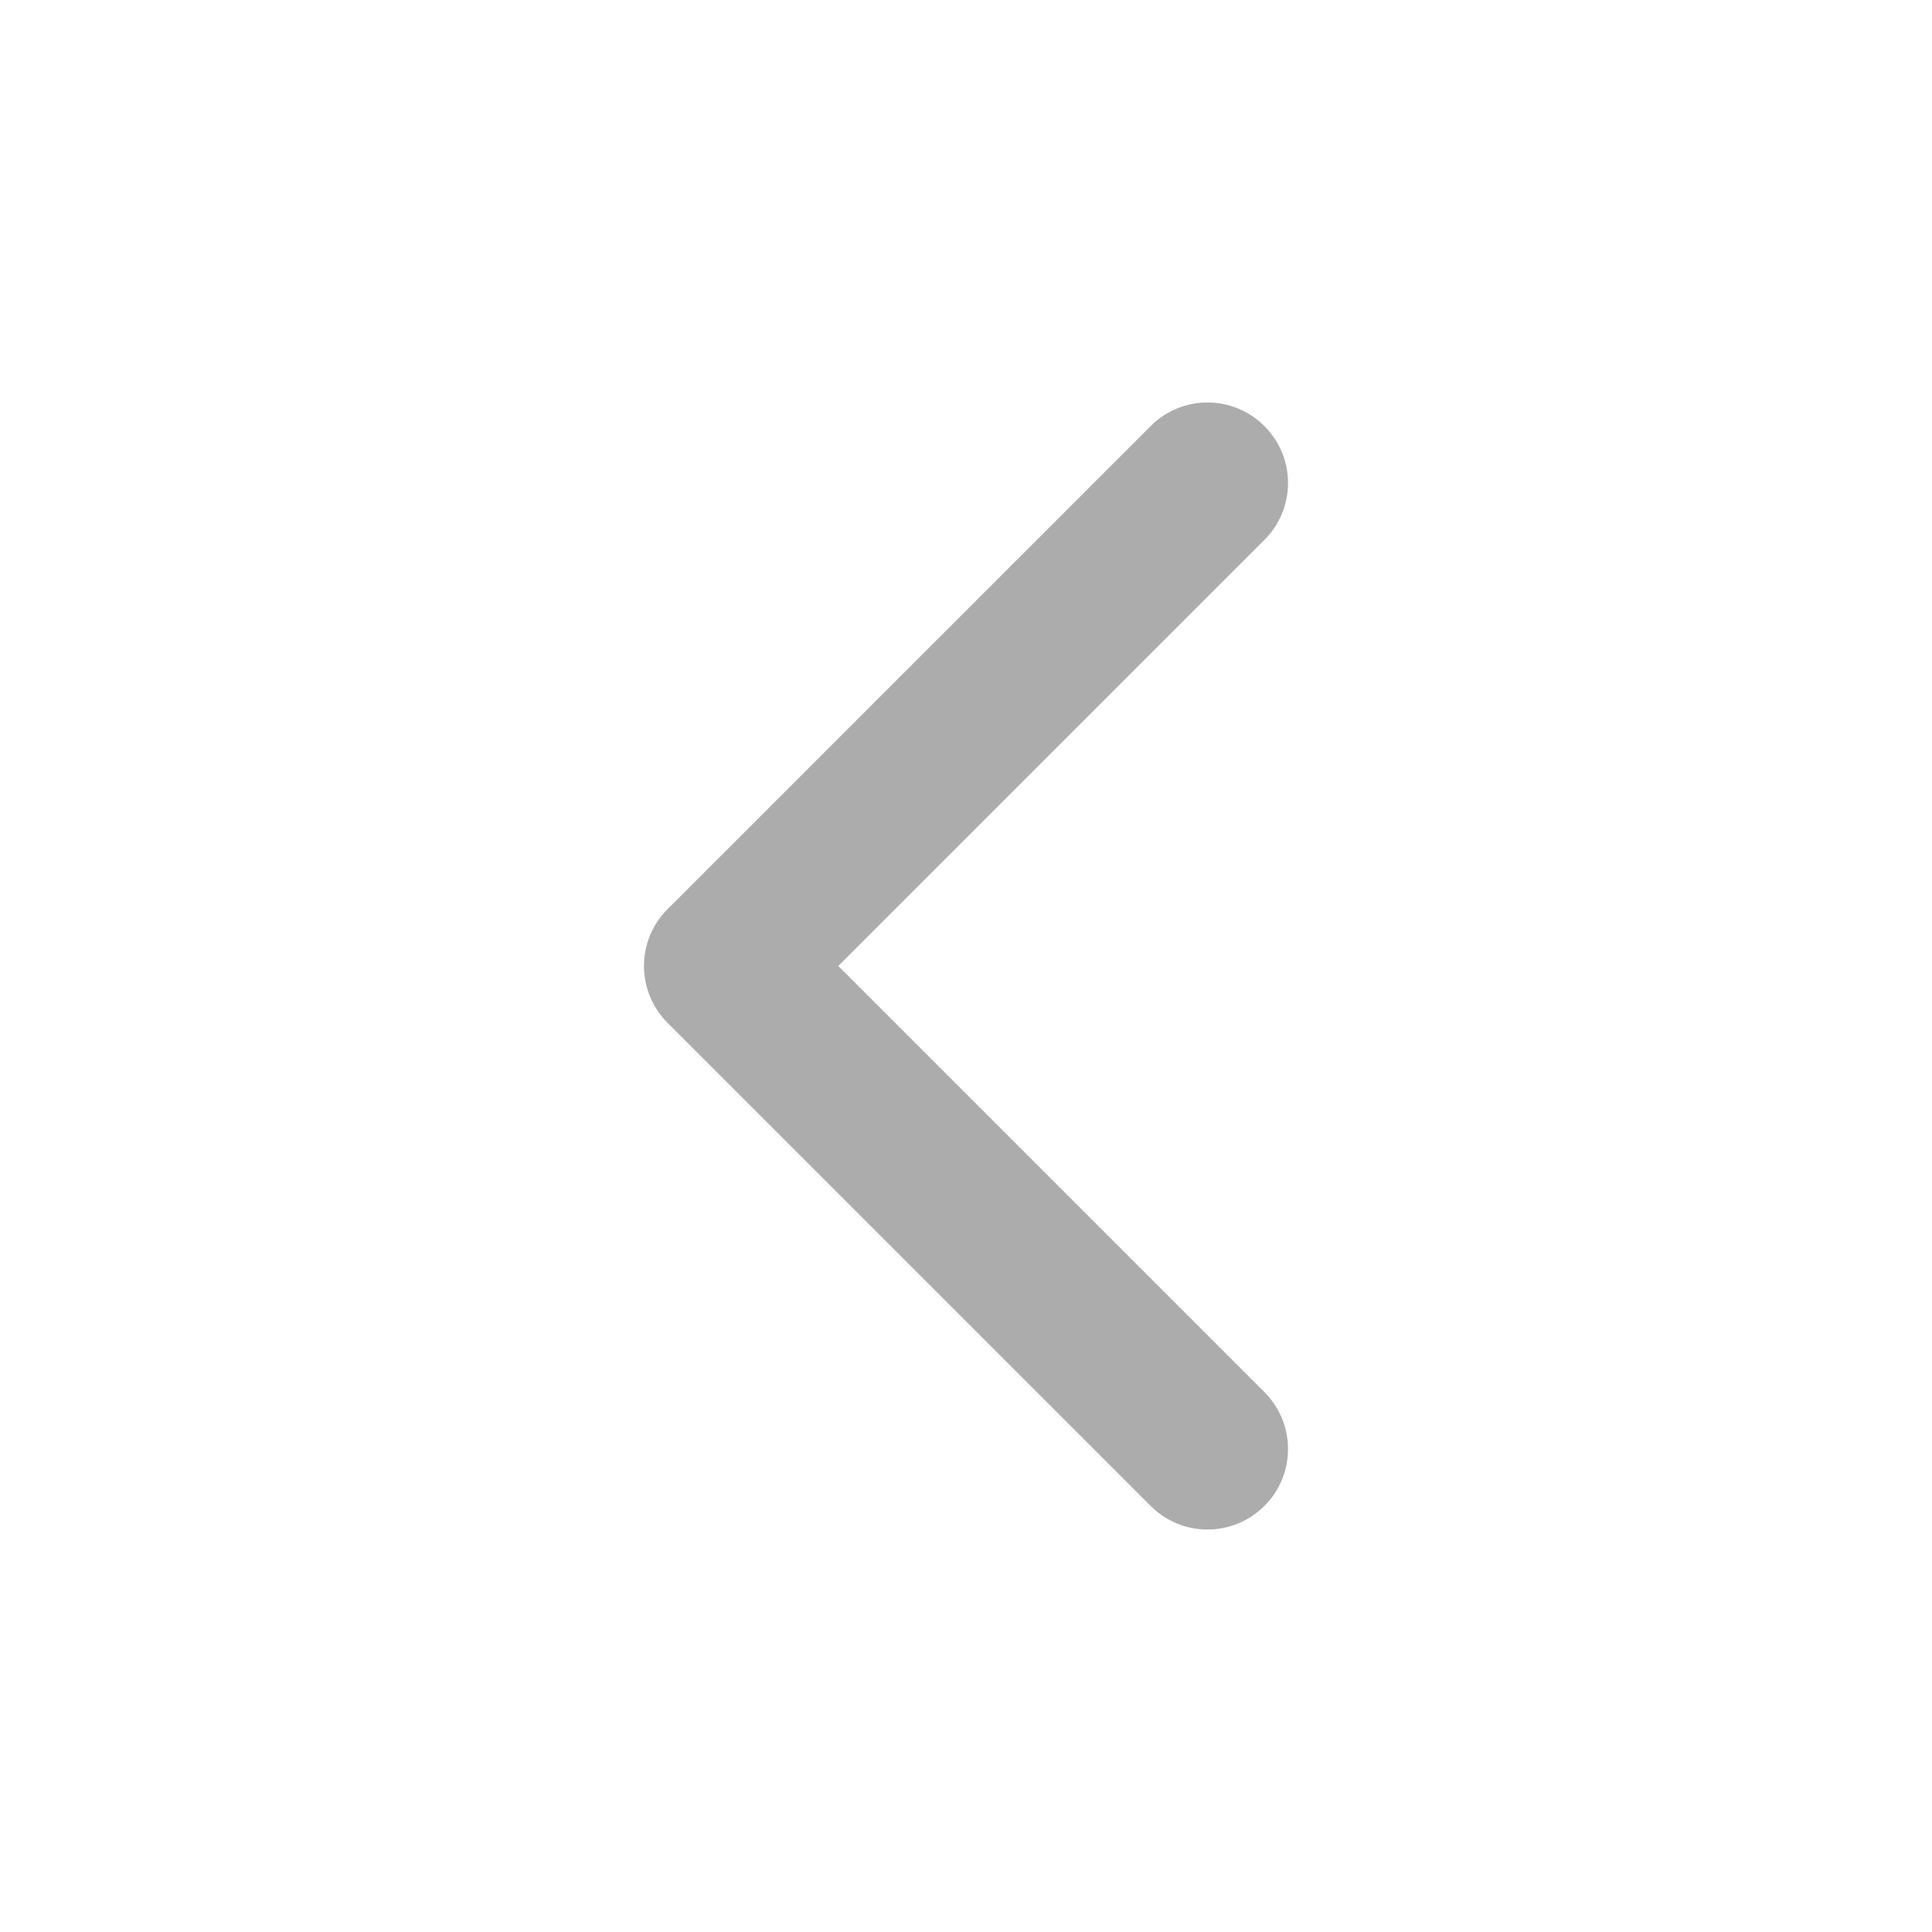
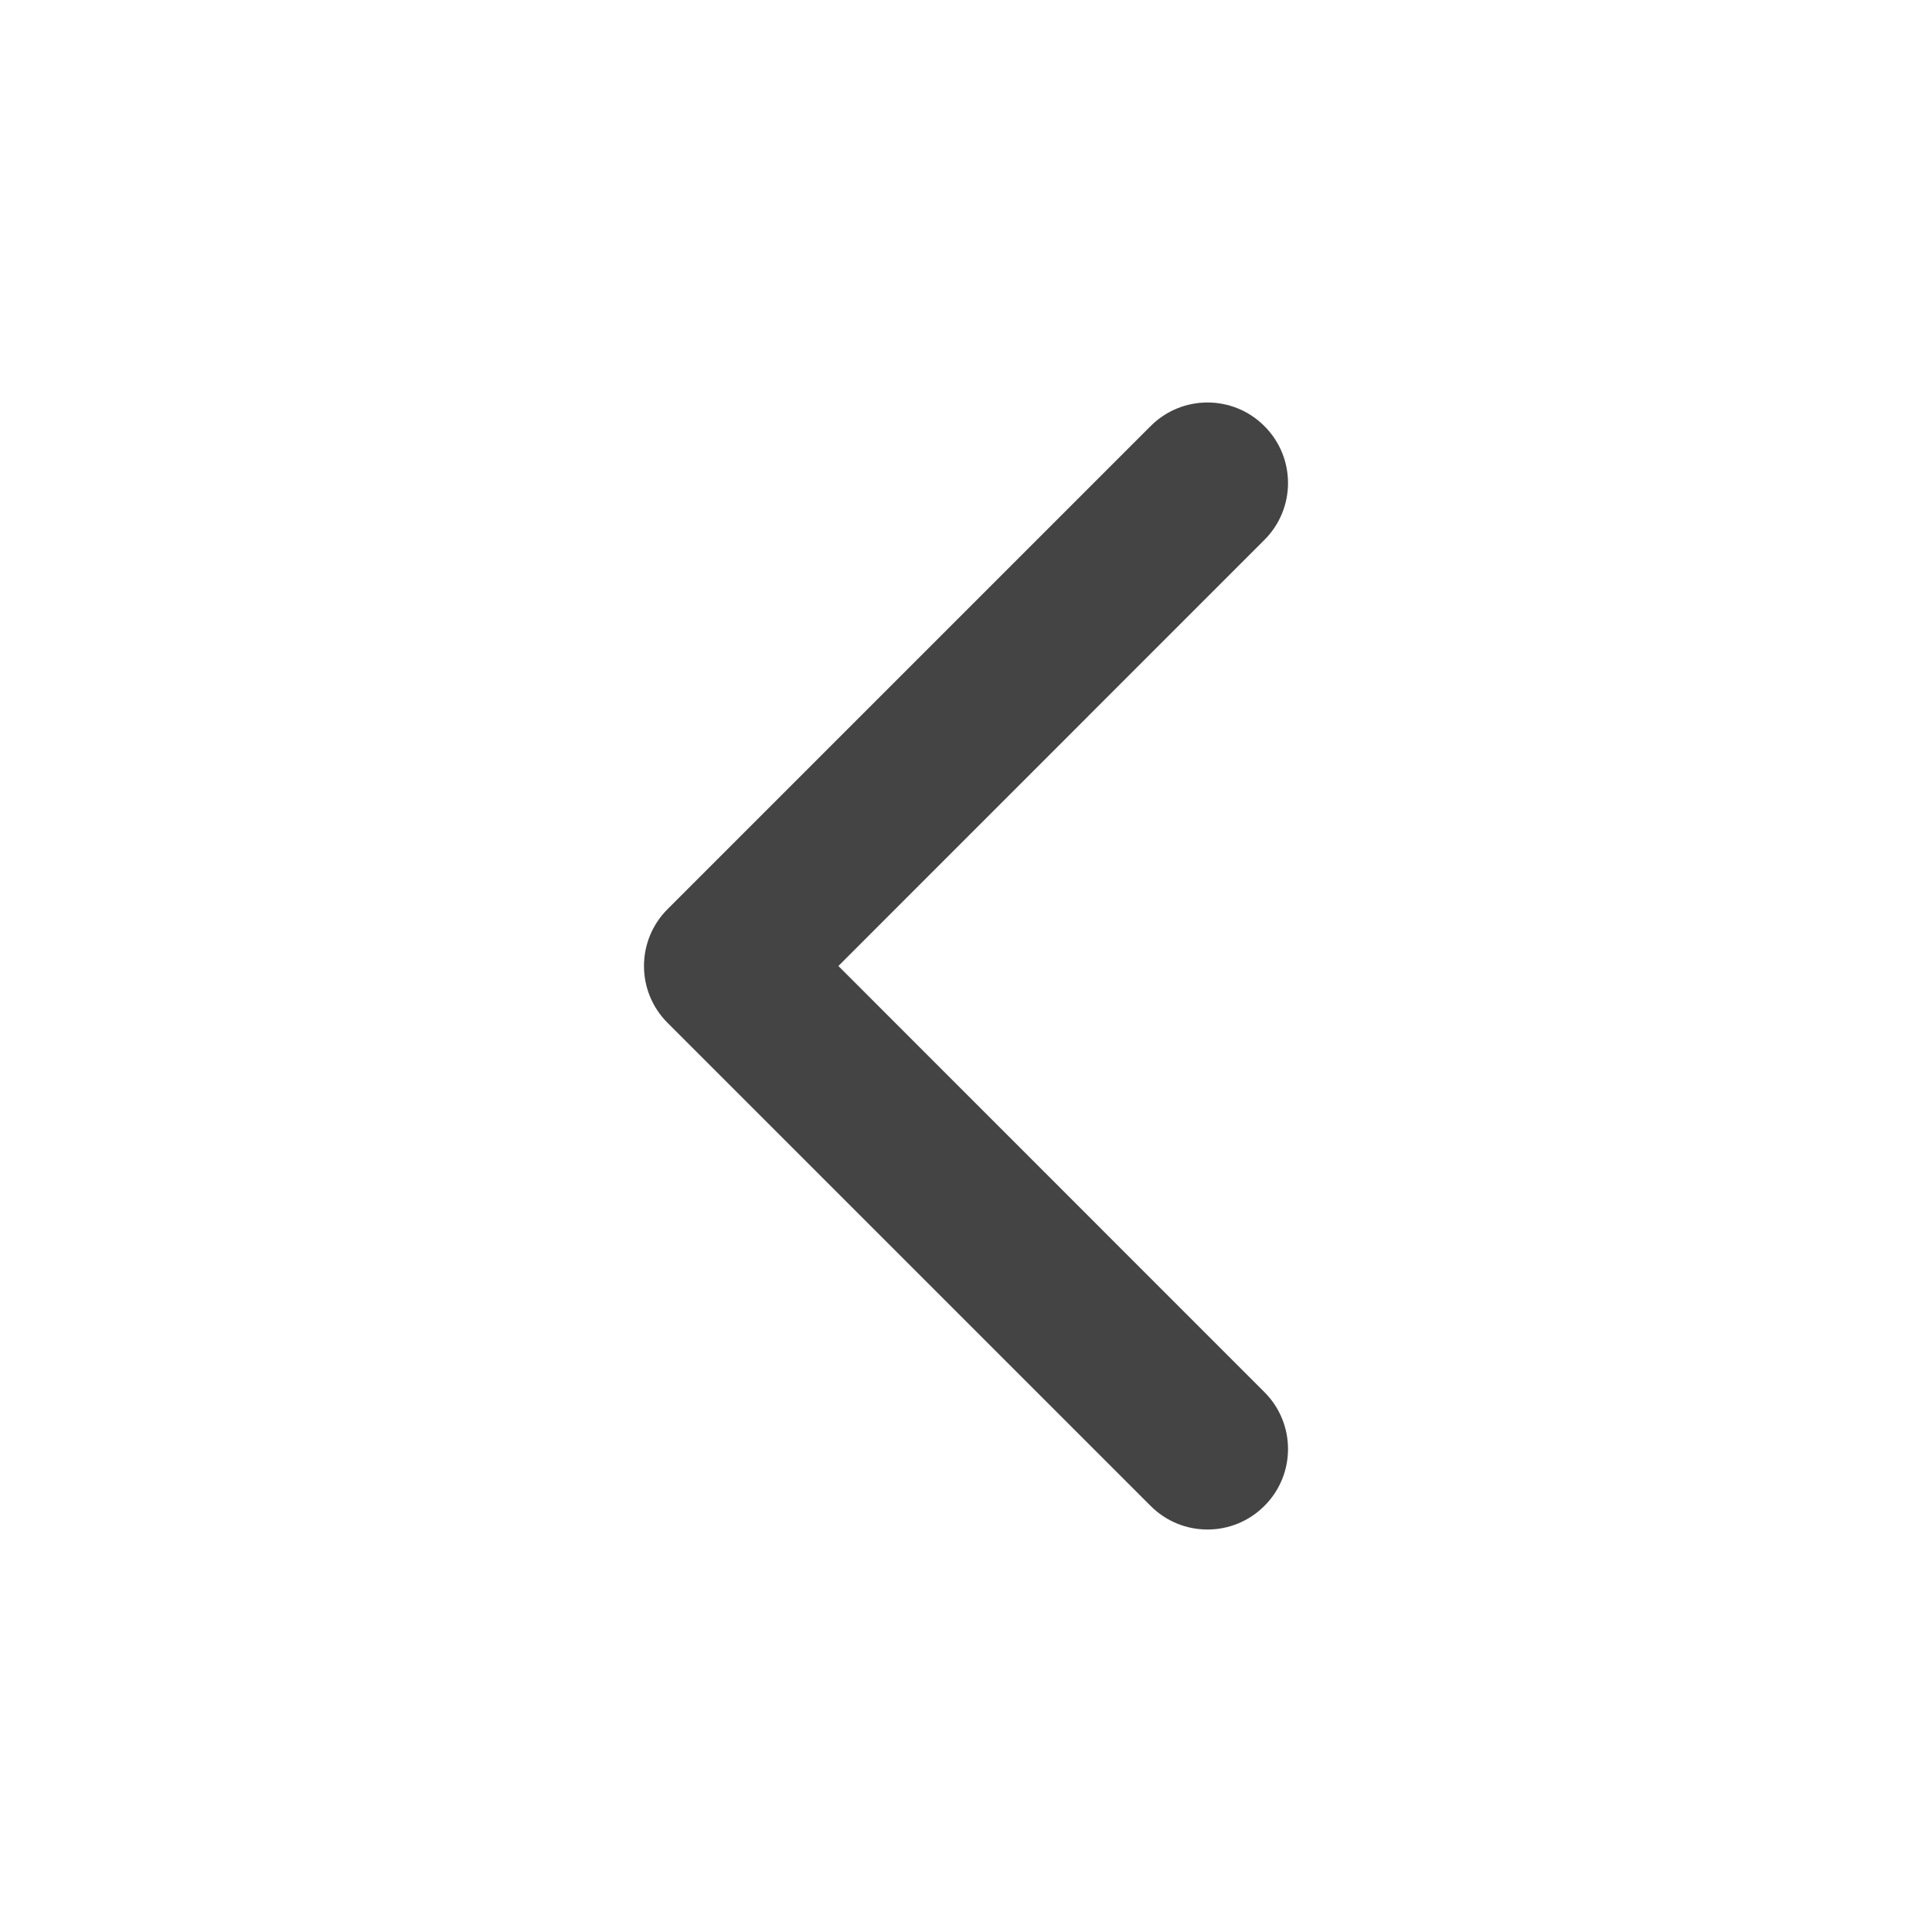
<svg xmlns="http://www.w3.org/2000/svg" width="20" height="20" viewBox="0 0 20 20" fill="none">
-   <g id="ic-arrow-light">
-     <path id="Shape (Stroke)" fill-rule="evenodd" clip-rule="evenodd" d="M13.089 4.411C13.415 4.736 13.415 5.264 13.089 5.589L8.678 10L13.089 14.411C13.415 14.736 13.415 15.264 13.089 15.589C12.764 15.915 12.236 15.915 11.911 15.589L6.911 10.589C6.585 10.264 6.585 9.736 6.911 9.411L11.911 4.411C12.236 4.085 12.764 4.085 13.089 4.411Z" fill="#ACACAC" />
+   <g id="ic-arrow-left-default">
+     <path id="Shape (Stroke)" fill-rule="evenodd" clip-rule="evenodd" d="M13.089 4.411C13.415 4.736 13.415 5.264 13.089 5.589L8.679 10L13.089 14.411C13.415 14.736 13.415 15.264 13.089 15.589C12.764 15.915 12.236 15.915 11.911 15.589L6.911 10.589C6.585 10.264 6.585 9.736 6.911 9.411L11.911 4.411C12.236 4.085 12.764 4.085 13.089 4.411Z" fill="#444444" />
  </g>
</svg>
